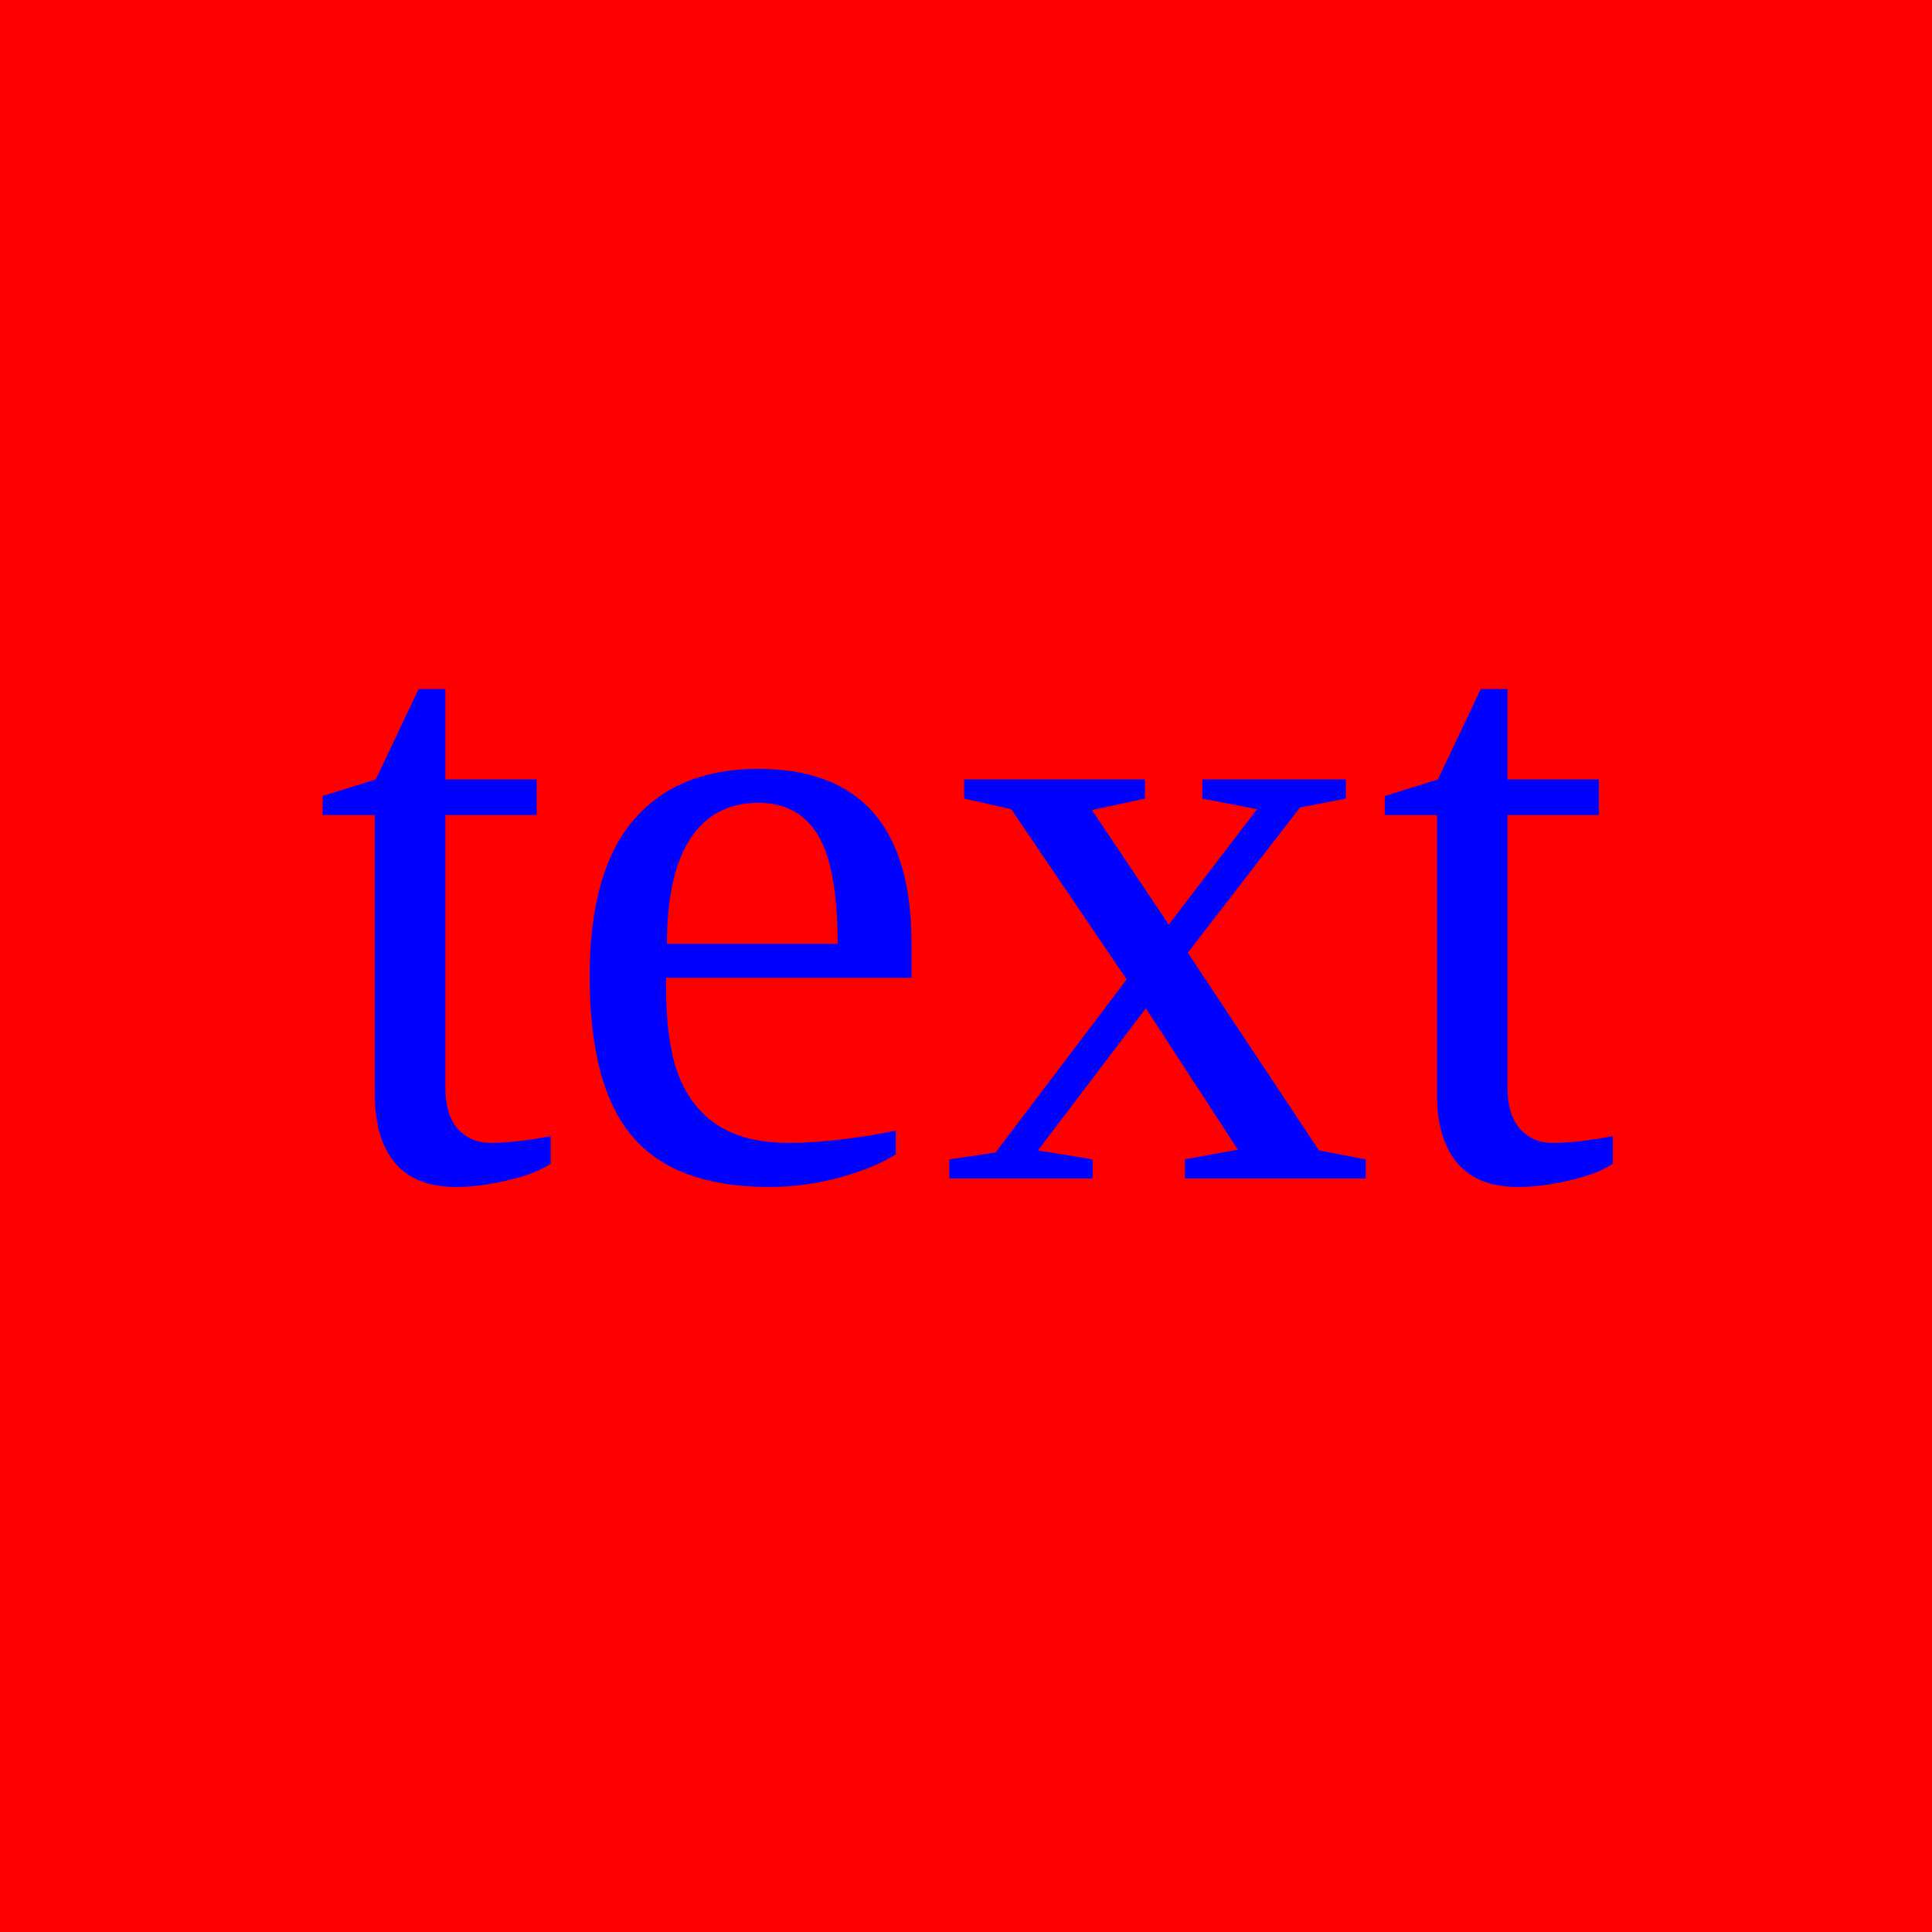
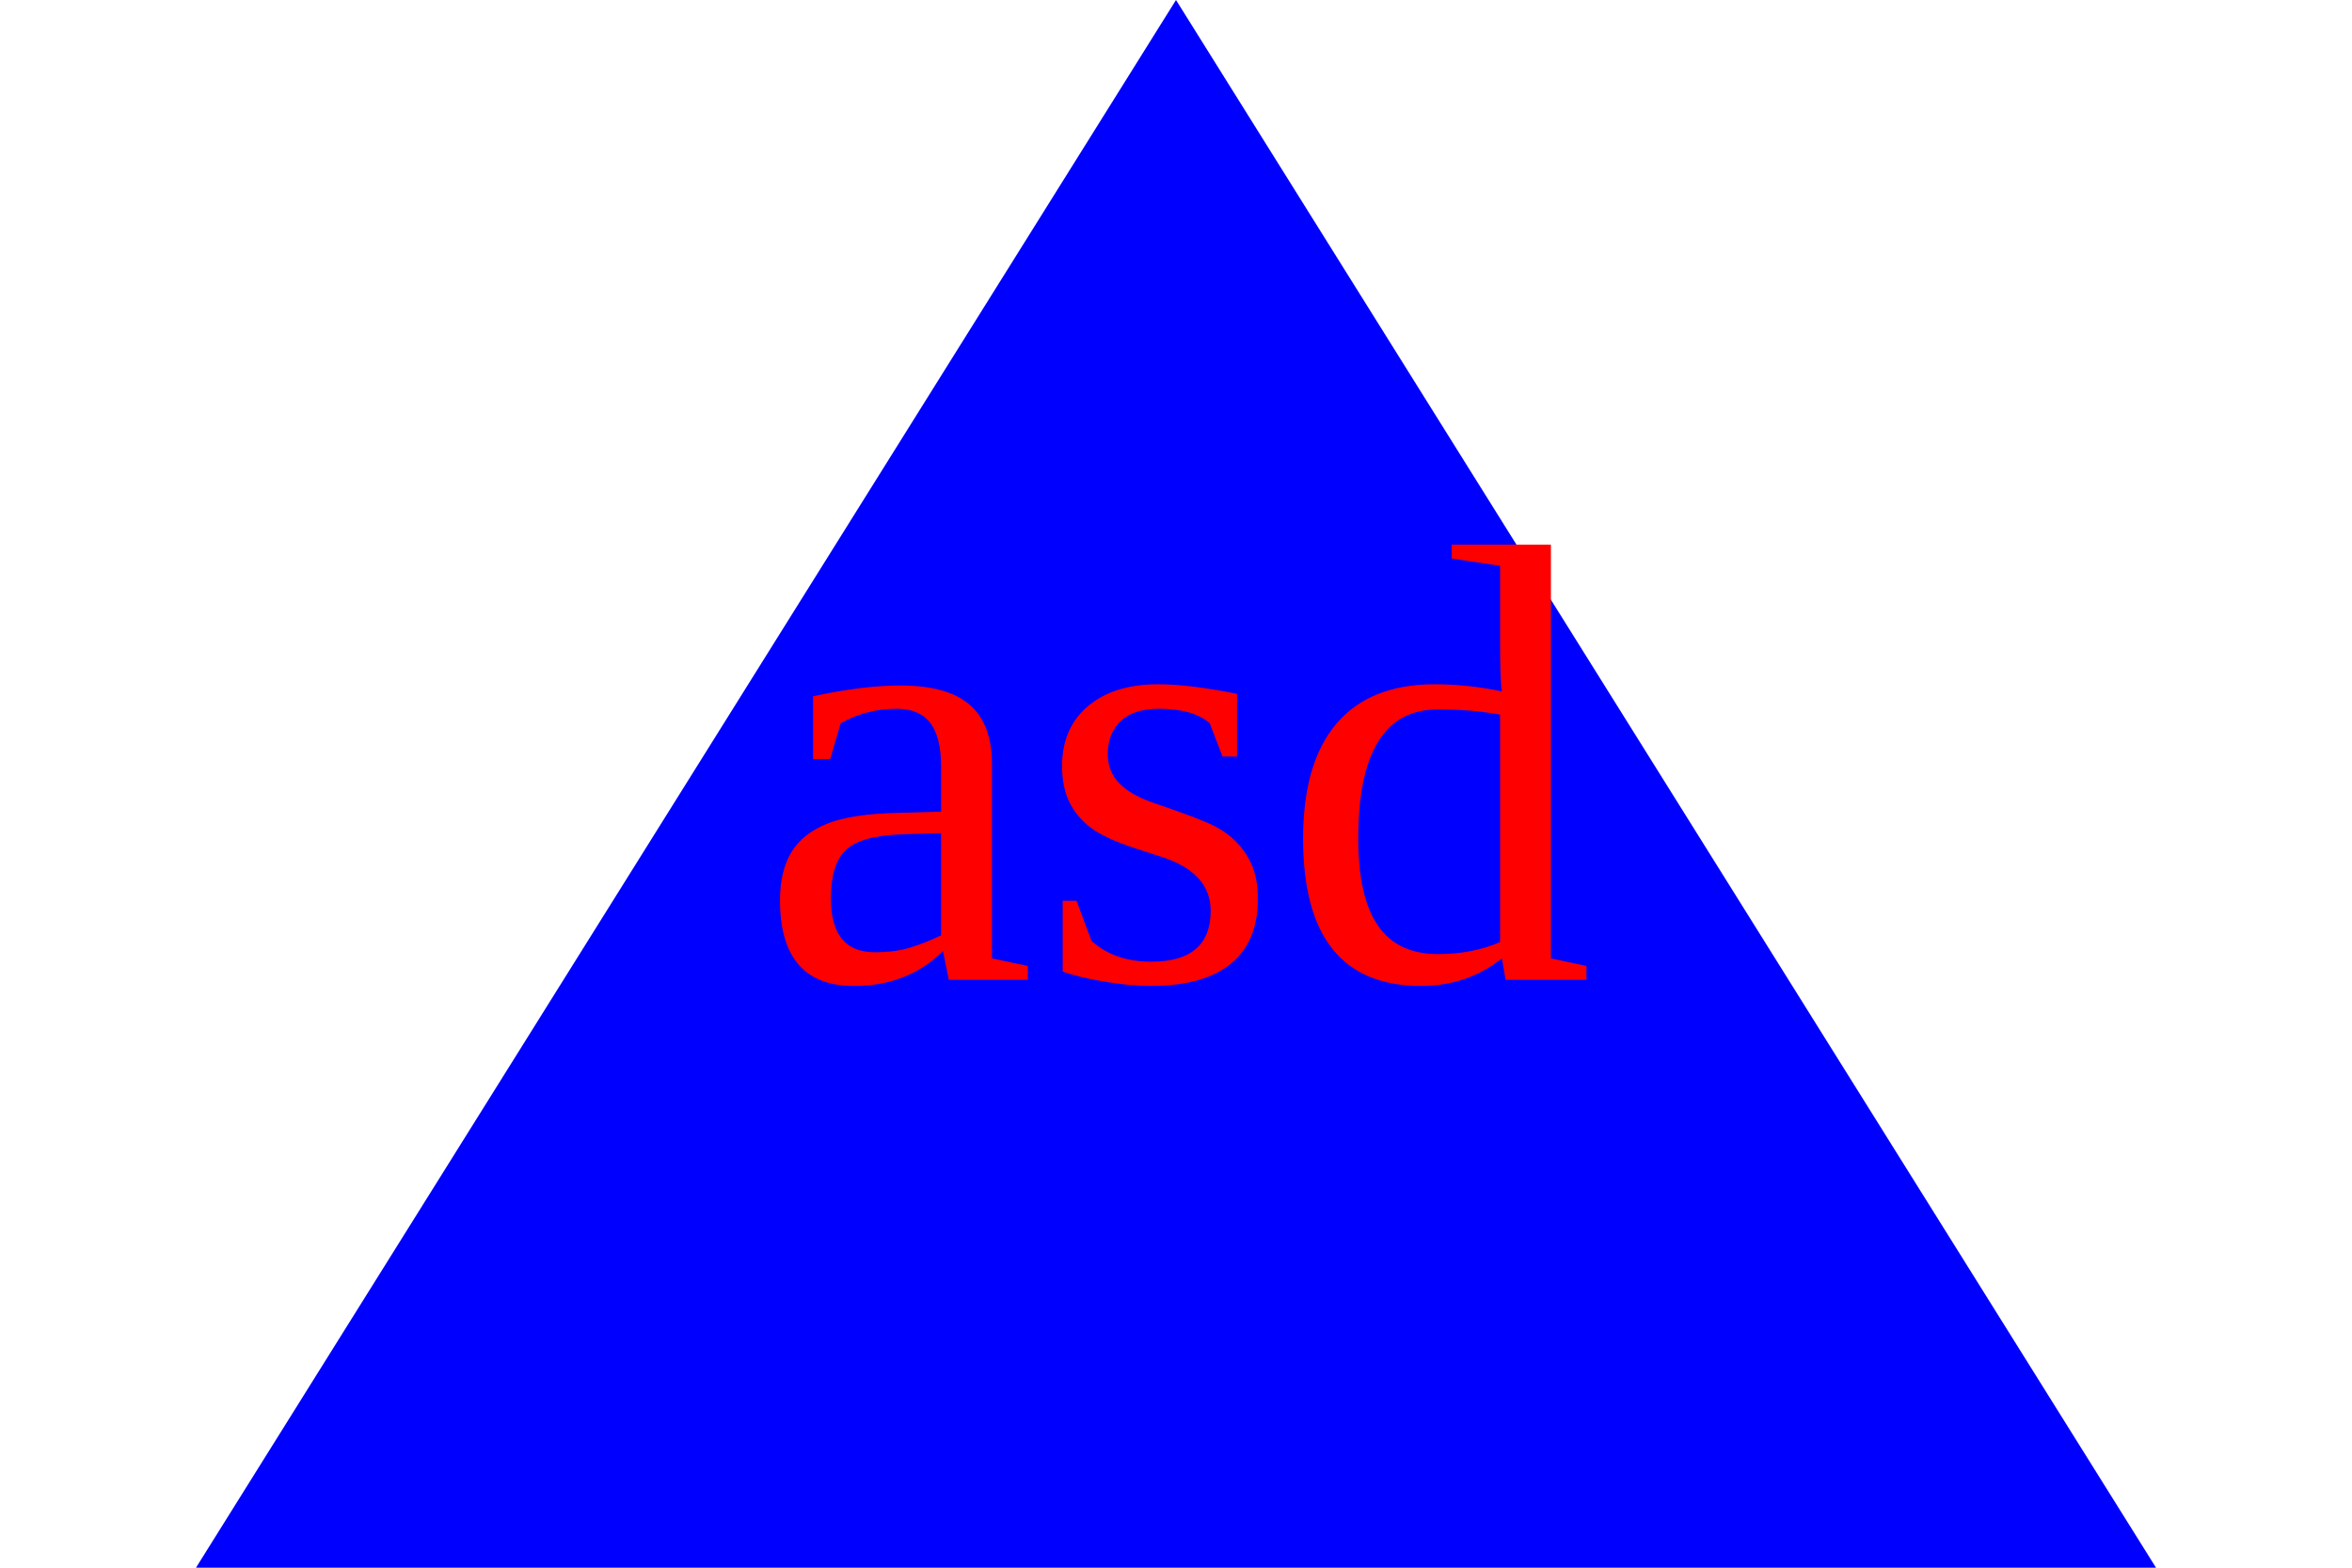
- <svg xmlns="http://www.w3.org/2000/svg" width="200" height="200">
-   <rect width="200" height="200" fill="red" />
-   <text x="50%" y="122" text-anchor="middle" font-size="90px" fill="blue">text</text>
+ <svg xmlns="http://www.w3.org/2000/svg" width="300" height="200">
+   <polygon points="150,0 275,200 25,200" style="fill:blue" />
+   <text x="50%" y="125" text-anchor="middle" font-size="80px" fill="red">asd</text>
</svg>
